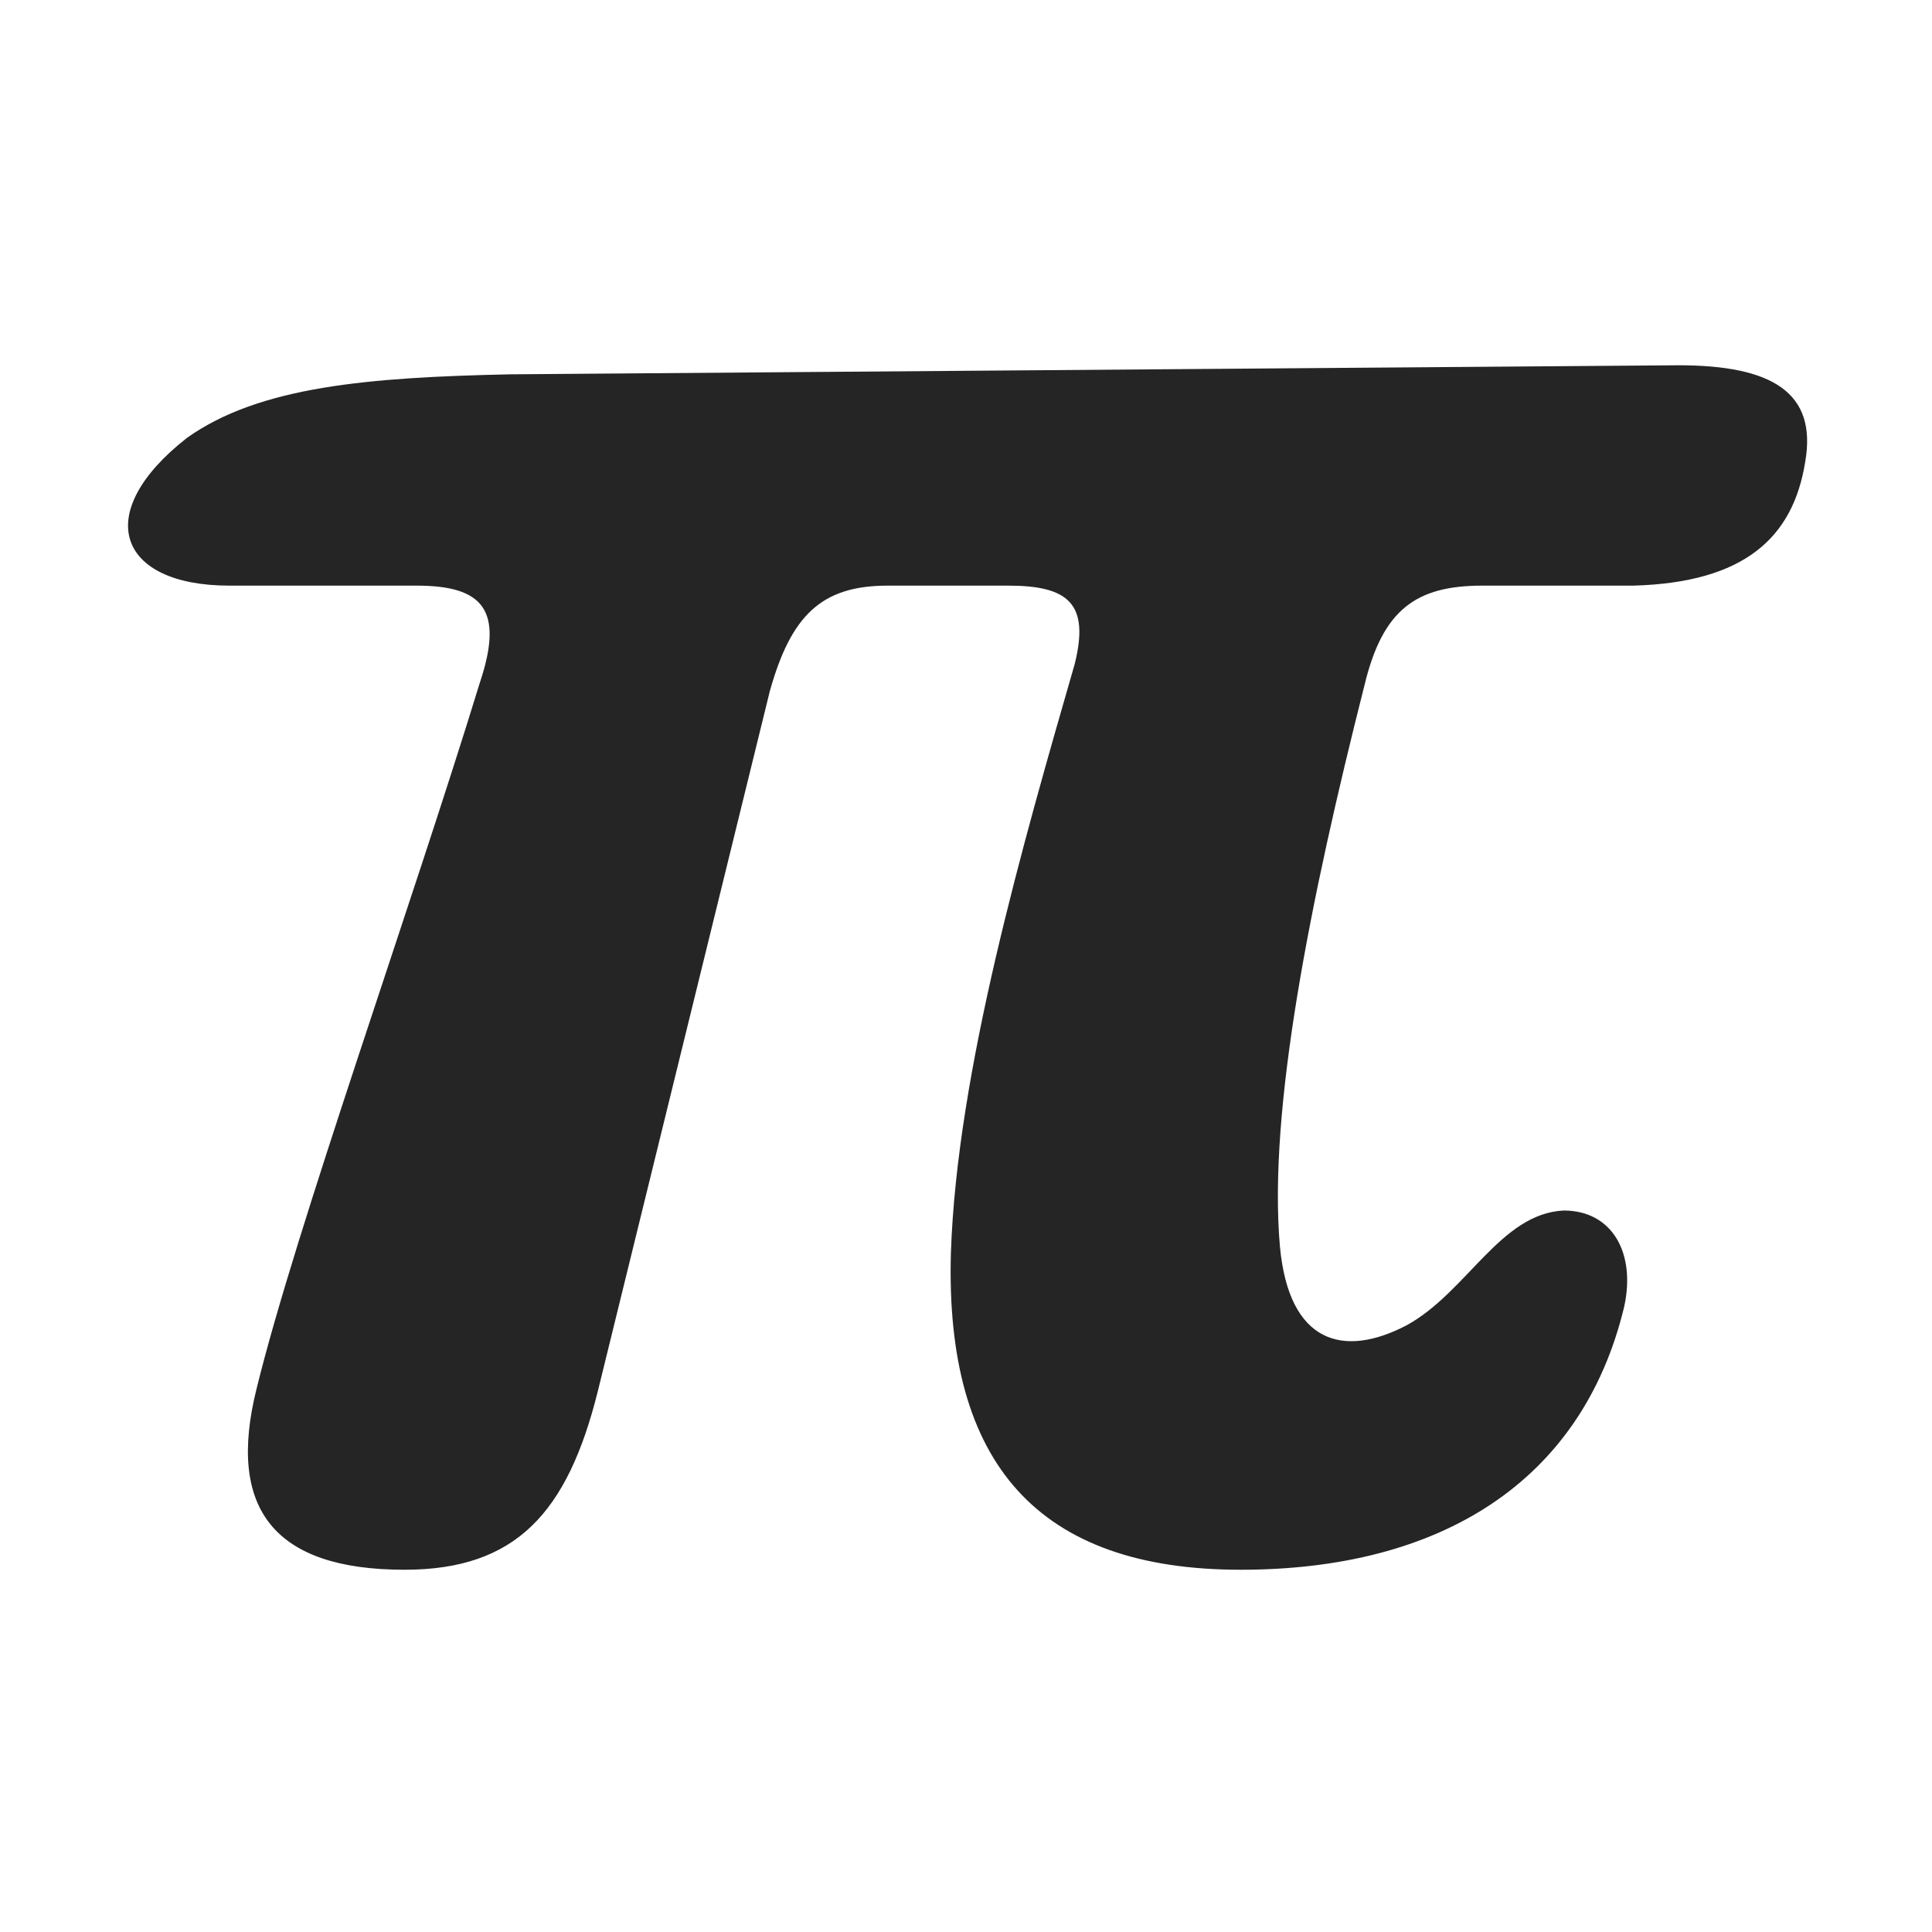
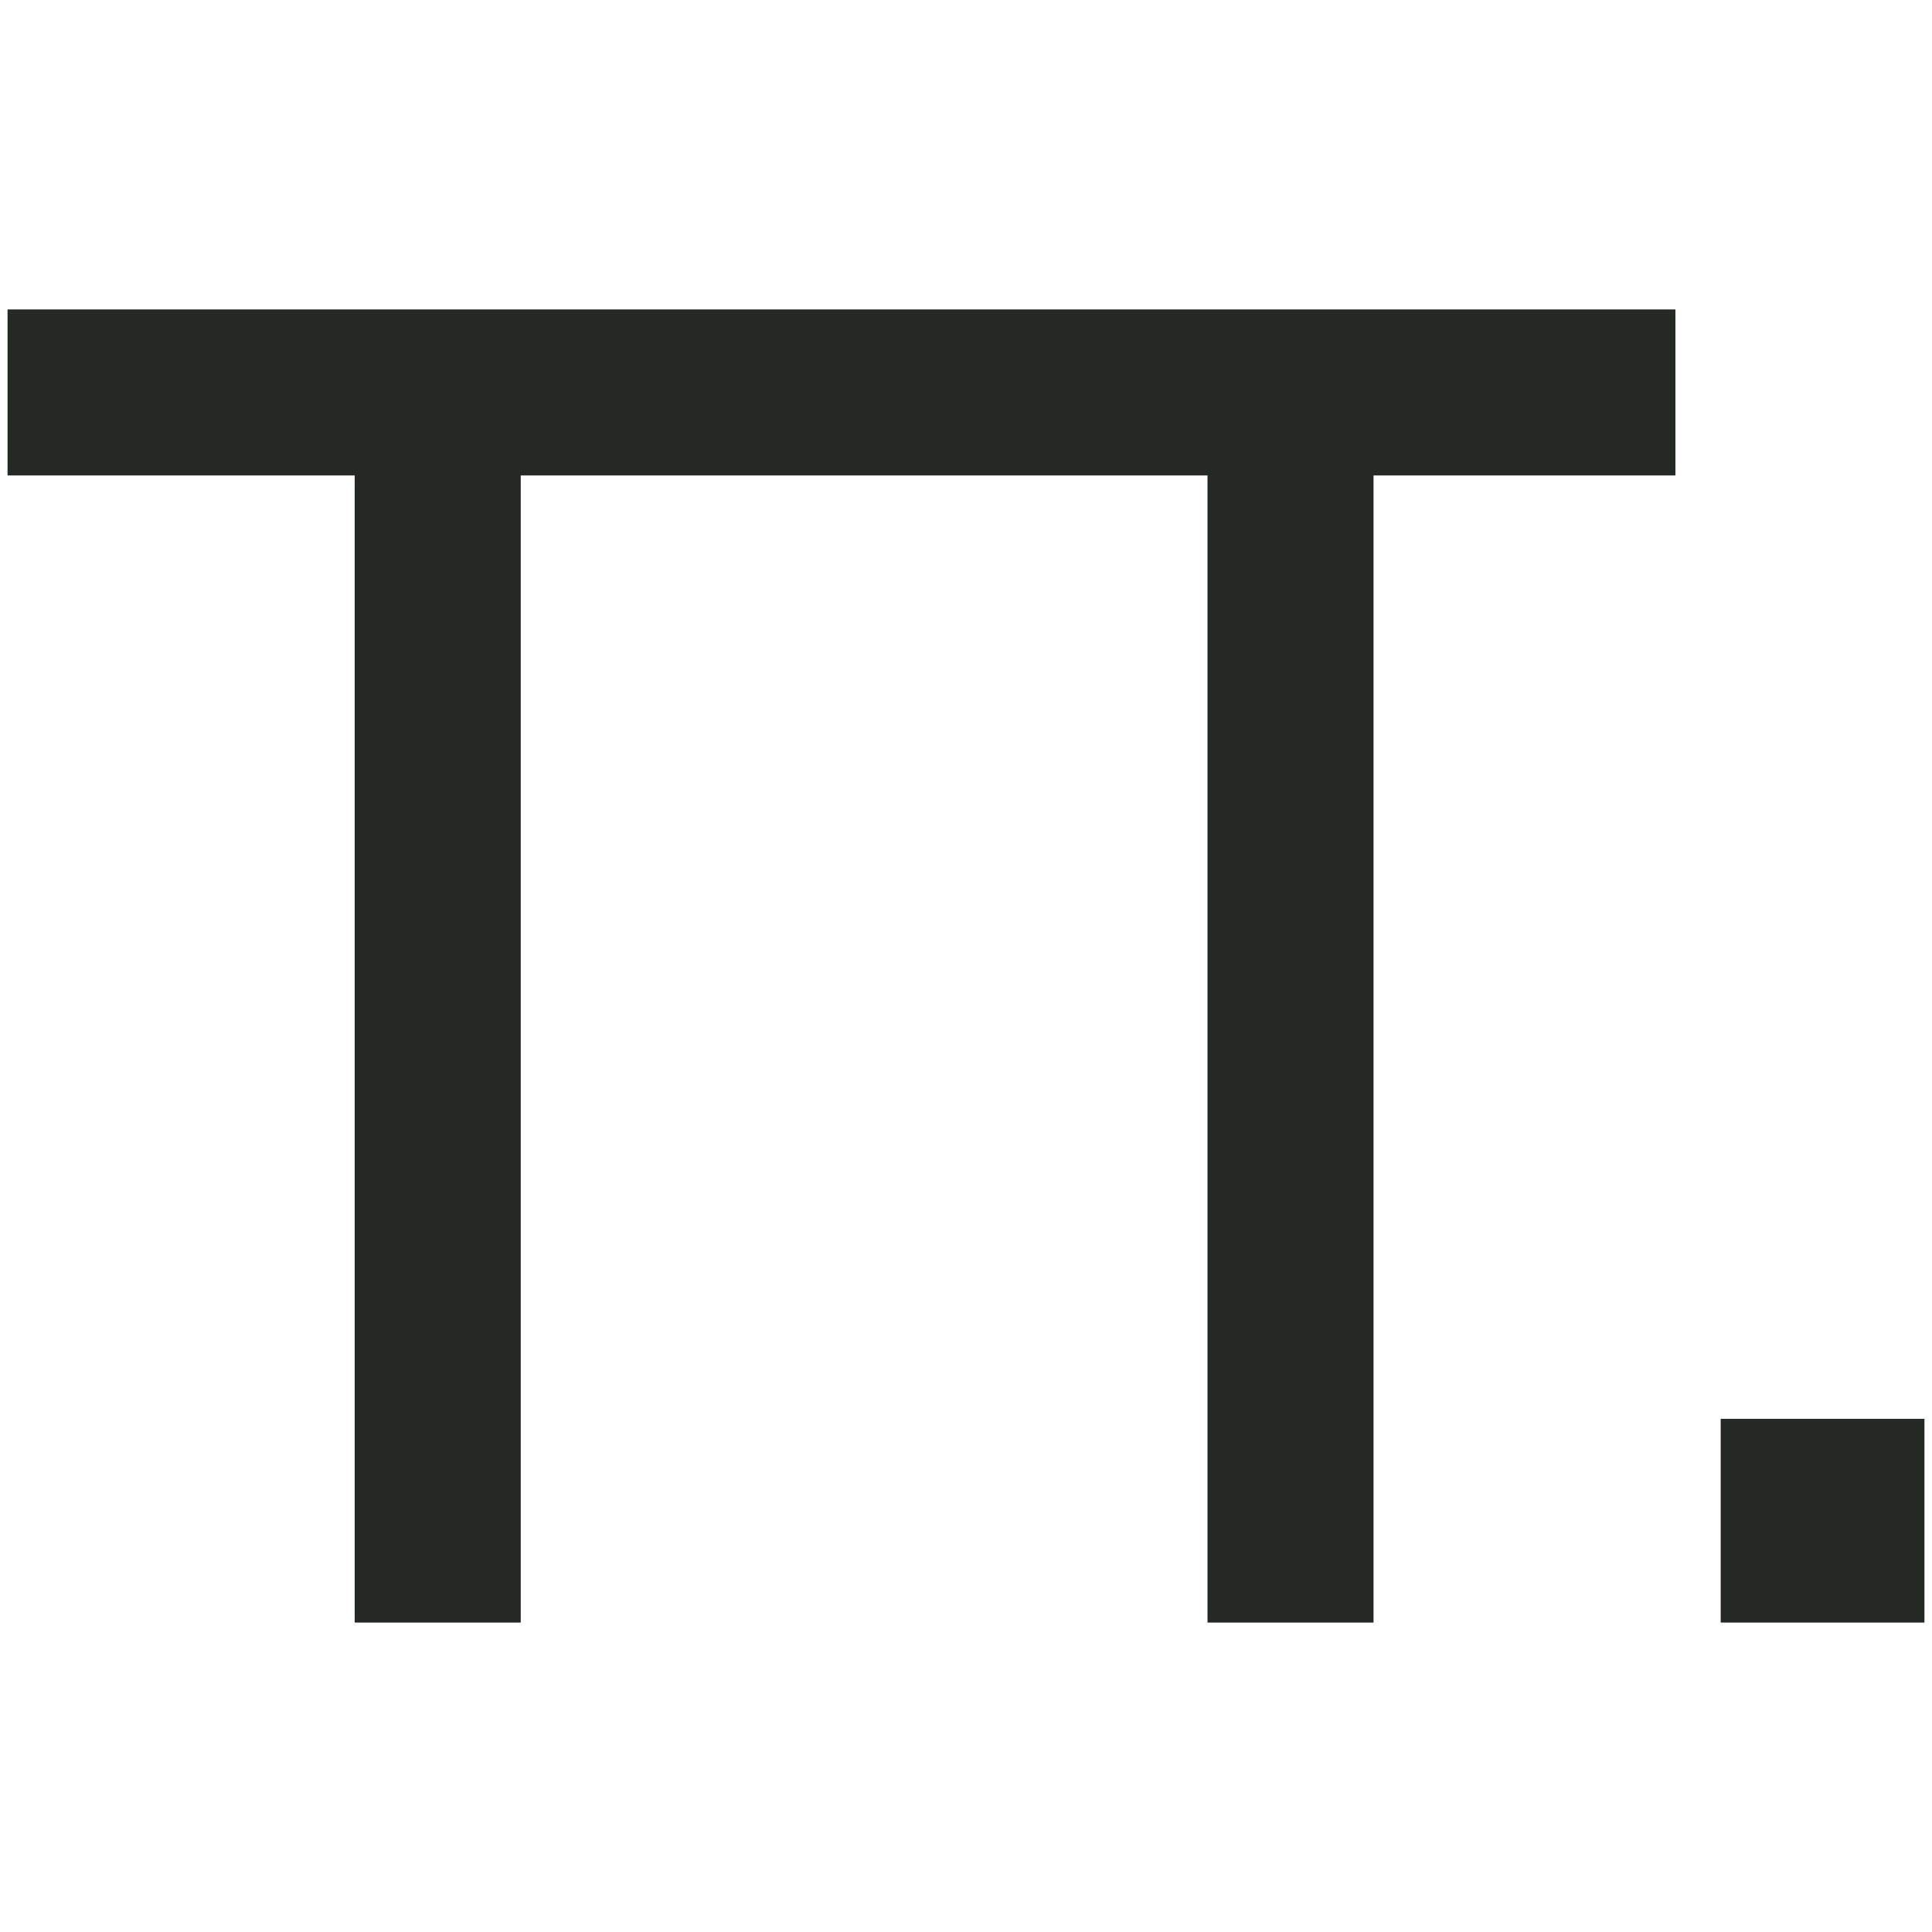
- <svg xmlns="http://www.w3.org/2000/svg" viewBox="0 0 64 64" fill="#252526">
+ <svg xmlns="http://www.w3.org/2000/svg" viewBox="0 0 64 64" fill="#242926">
  <style>
-     @media (prefers-color-scheme: dark) { :root { fill: #f3f2ef; } }
+     @media (prefers-color-scheme: dark) { :root { fill: #f7f7f4; } }
  </style>
-   <path d="M 6.2,14.5     C 8.6,12.8 12.2,12.5 16.9,12.4     L 55.6,12.1     C 58.7,12.1 60.2,13.0 59.8,15.3     C 59.4,17.8 57.8,19.3 54.1,19.4     L 49.1,19.4     C 46.9,19.4 45.8,20.2 45.2,22.7     C 43.4,29.8 42.0,36.8 42.4,41.3     C 42.7,44.5 44.5,45.0 46.6,43.9     C 48.6,42.8 49.7,40.2 51.8,40.1     C 53.4,40.1 54.2,41.5 53.8,43.3     C 52.4,49.1 47.7,52.0 41.1,52.0     C 34.4,52.0 31.3,48.5 31.5,41.5     C 31.7,35.5 33.9,27.9 35.6,22.0     C 36.1,20.0 35.4,19.4 33.4,19.4     L 29.4,19.4     C 27.2,19.4 26.2,20.4 25.5,22.9     L 19.8,46.1     C 18.8,50.1 17.1,52.0 13.4,52.0     C 9.1,52.0 7.5,50.0 8.5,46.0     C 9.8,40.7 13.6,30.1 15.9,22.6     C 16.7,20.2 16.0,19.4 13.8,19.4     L 7.6,19.4     C 3.9,19.4 3.0,17.0 6.2,14.5 Z" />
+   <path id="body" d="M.25 10.25H55.5V15.75H45.5V53.75H40V15.75H17.25V53.75H11.75V15.75H.25Z" />
+   <rect id="cursor" x="57" y="47" width="6.75" height="6.75" />
</svg>
